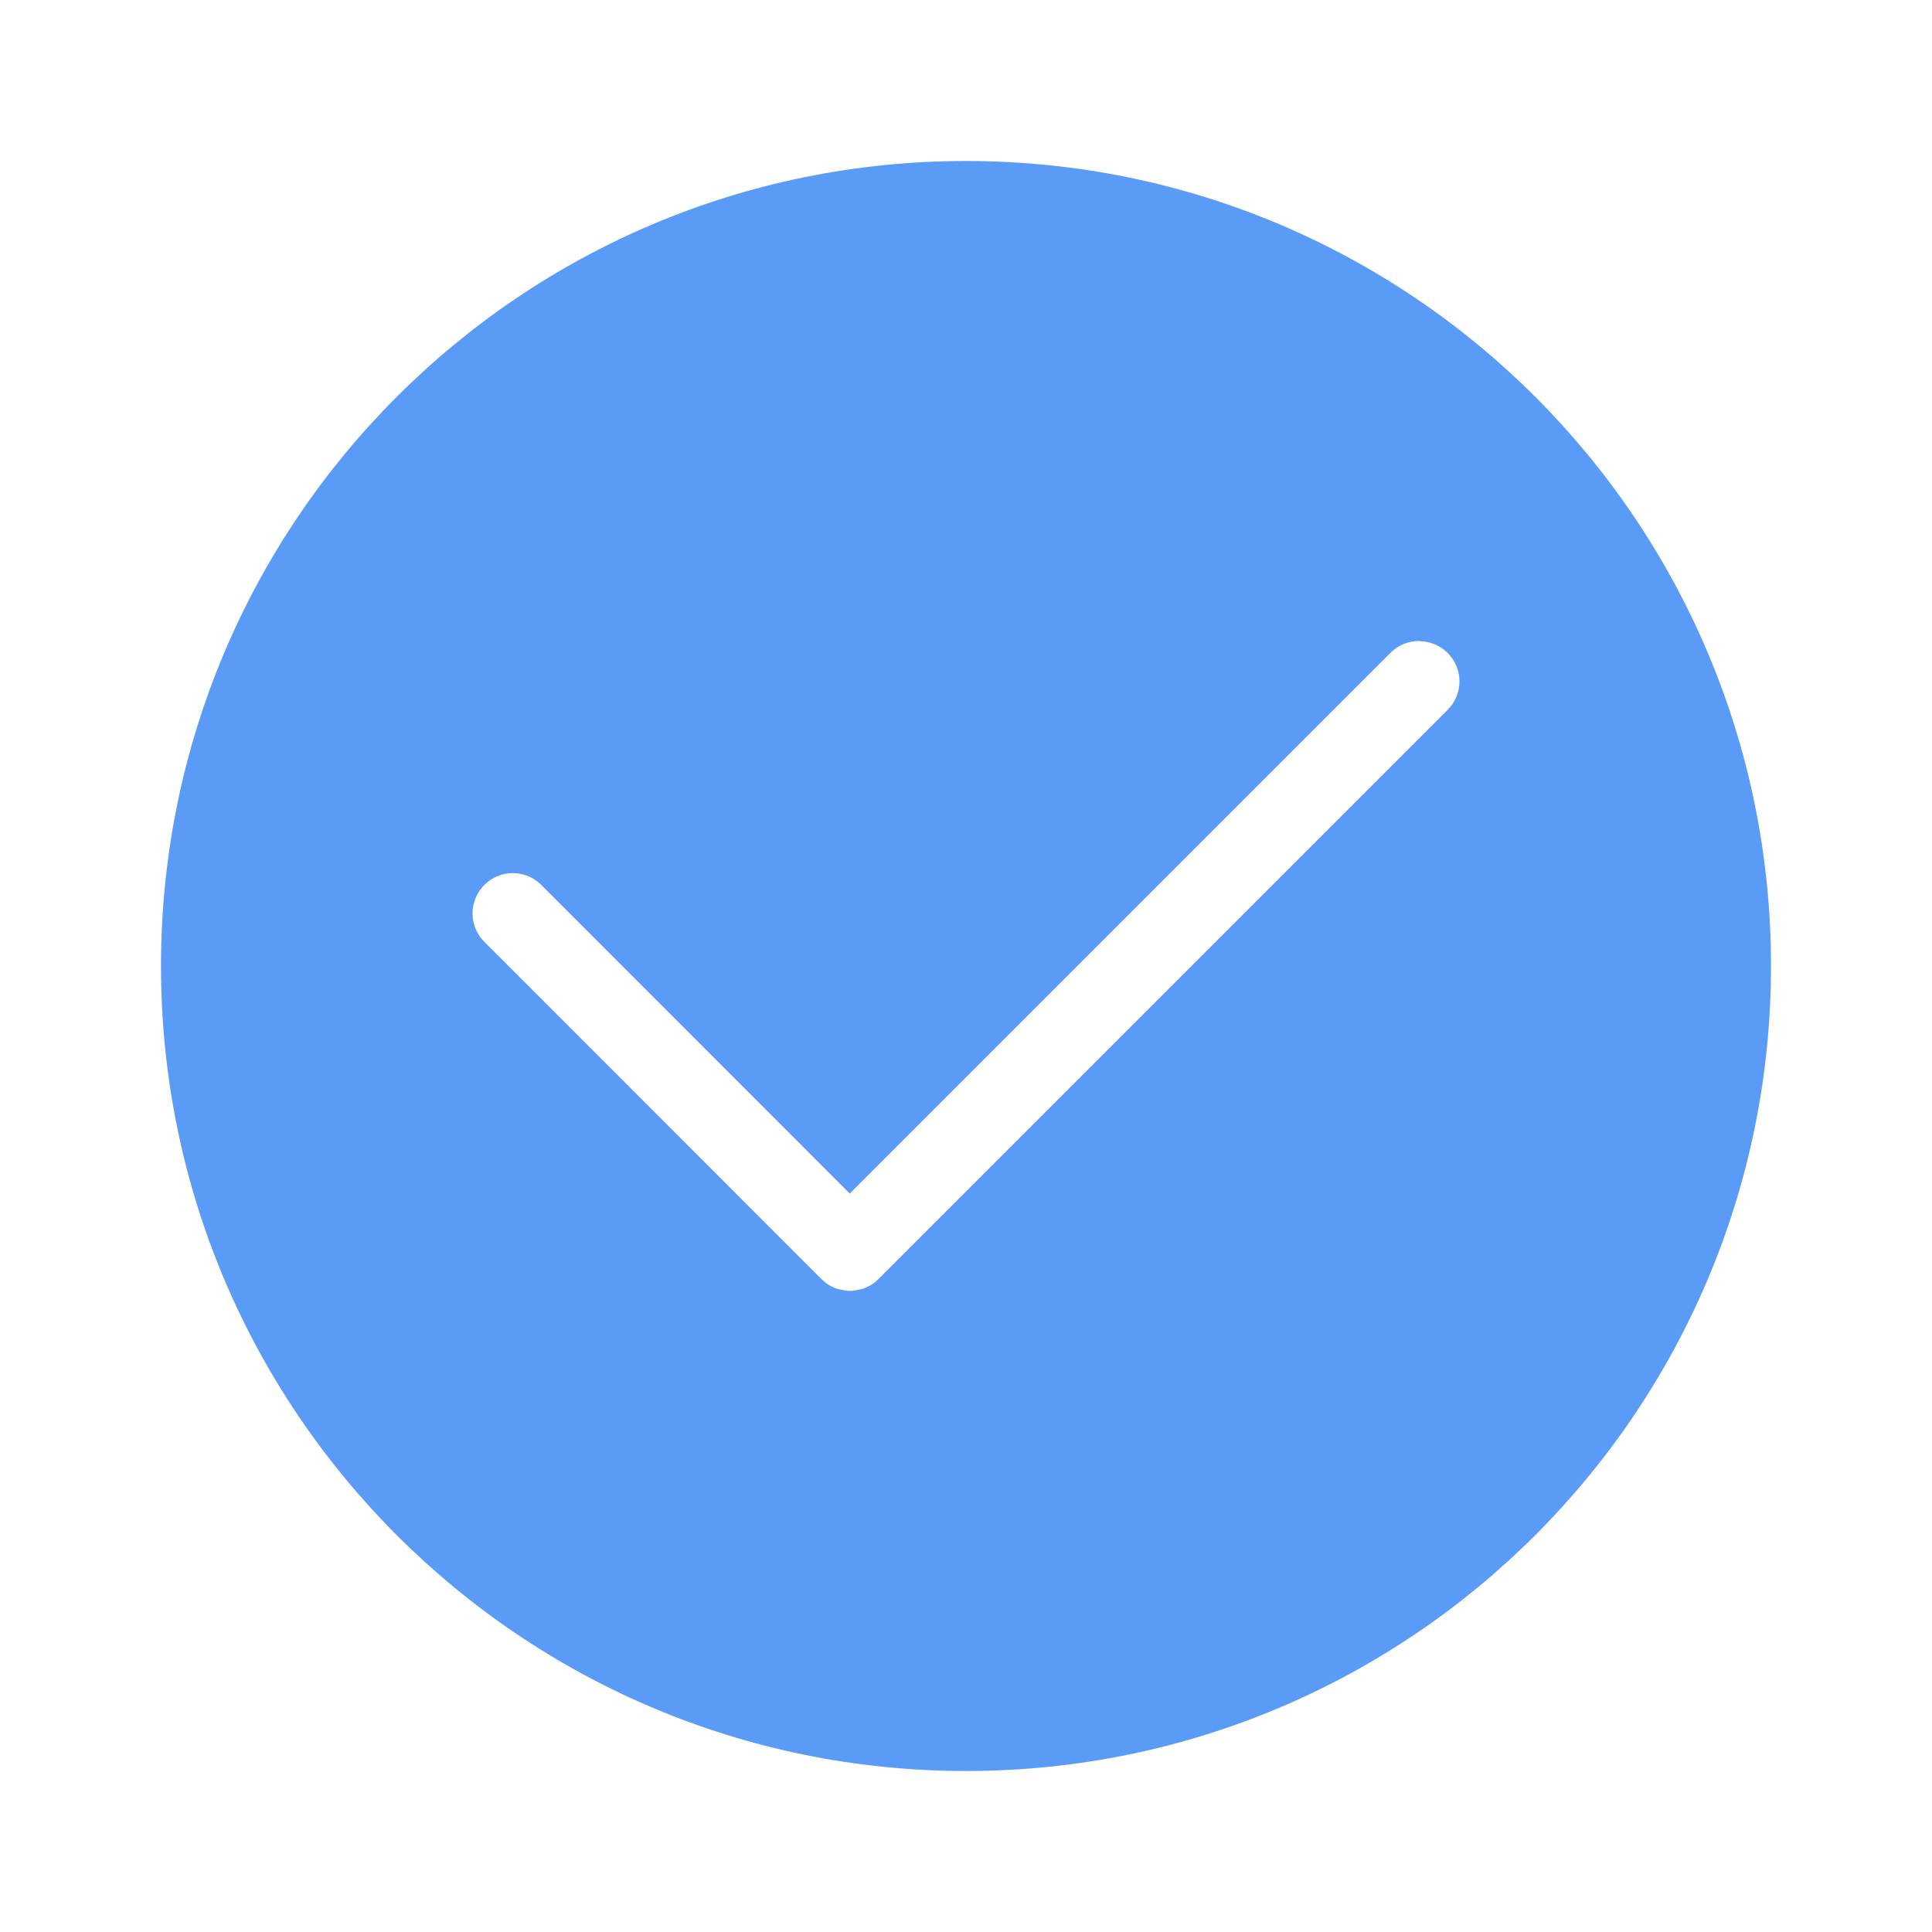
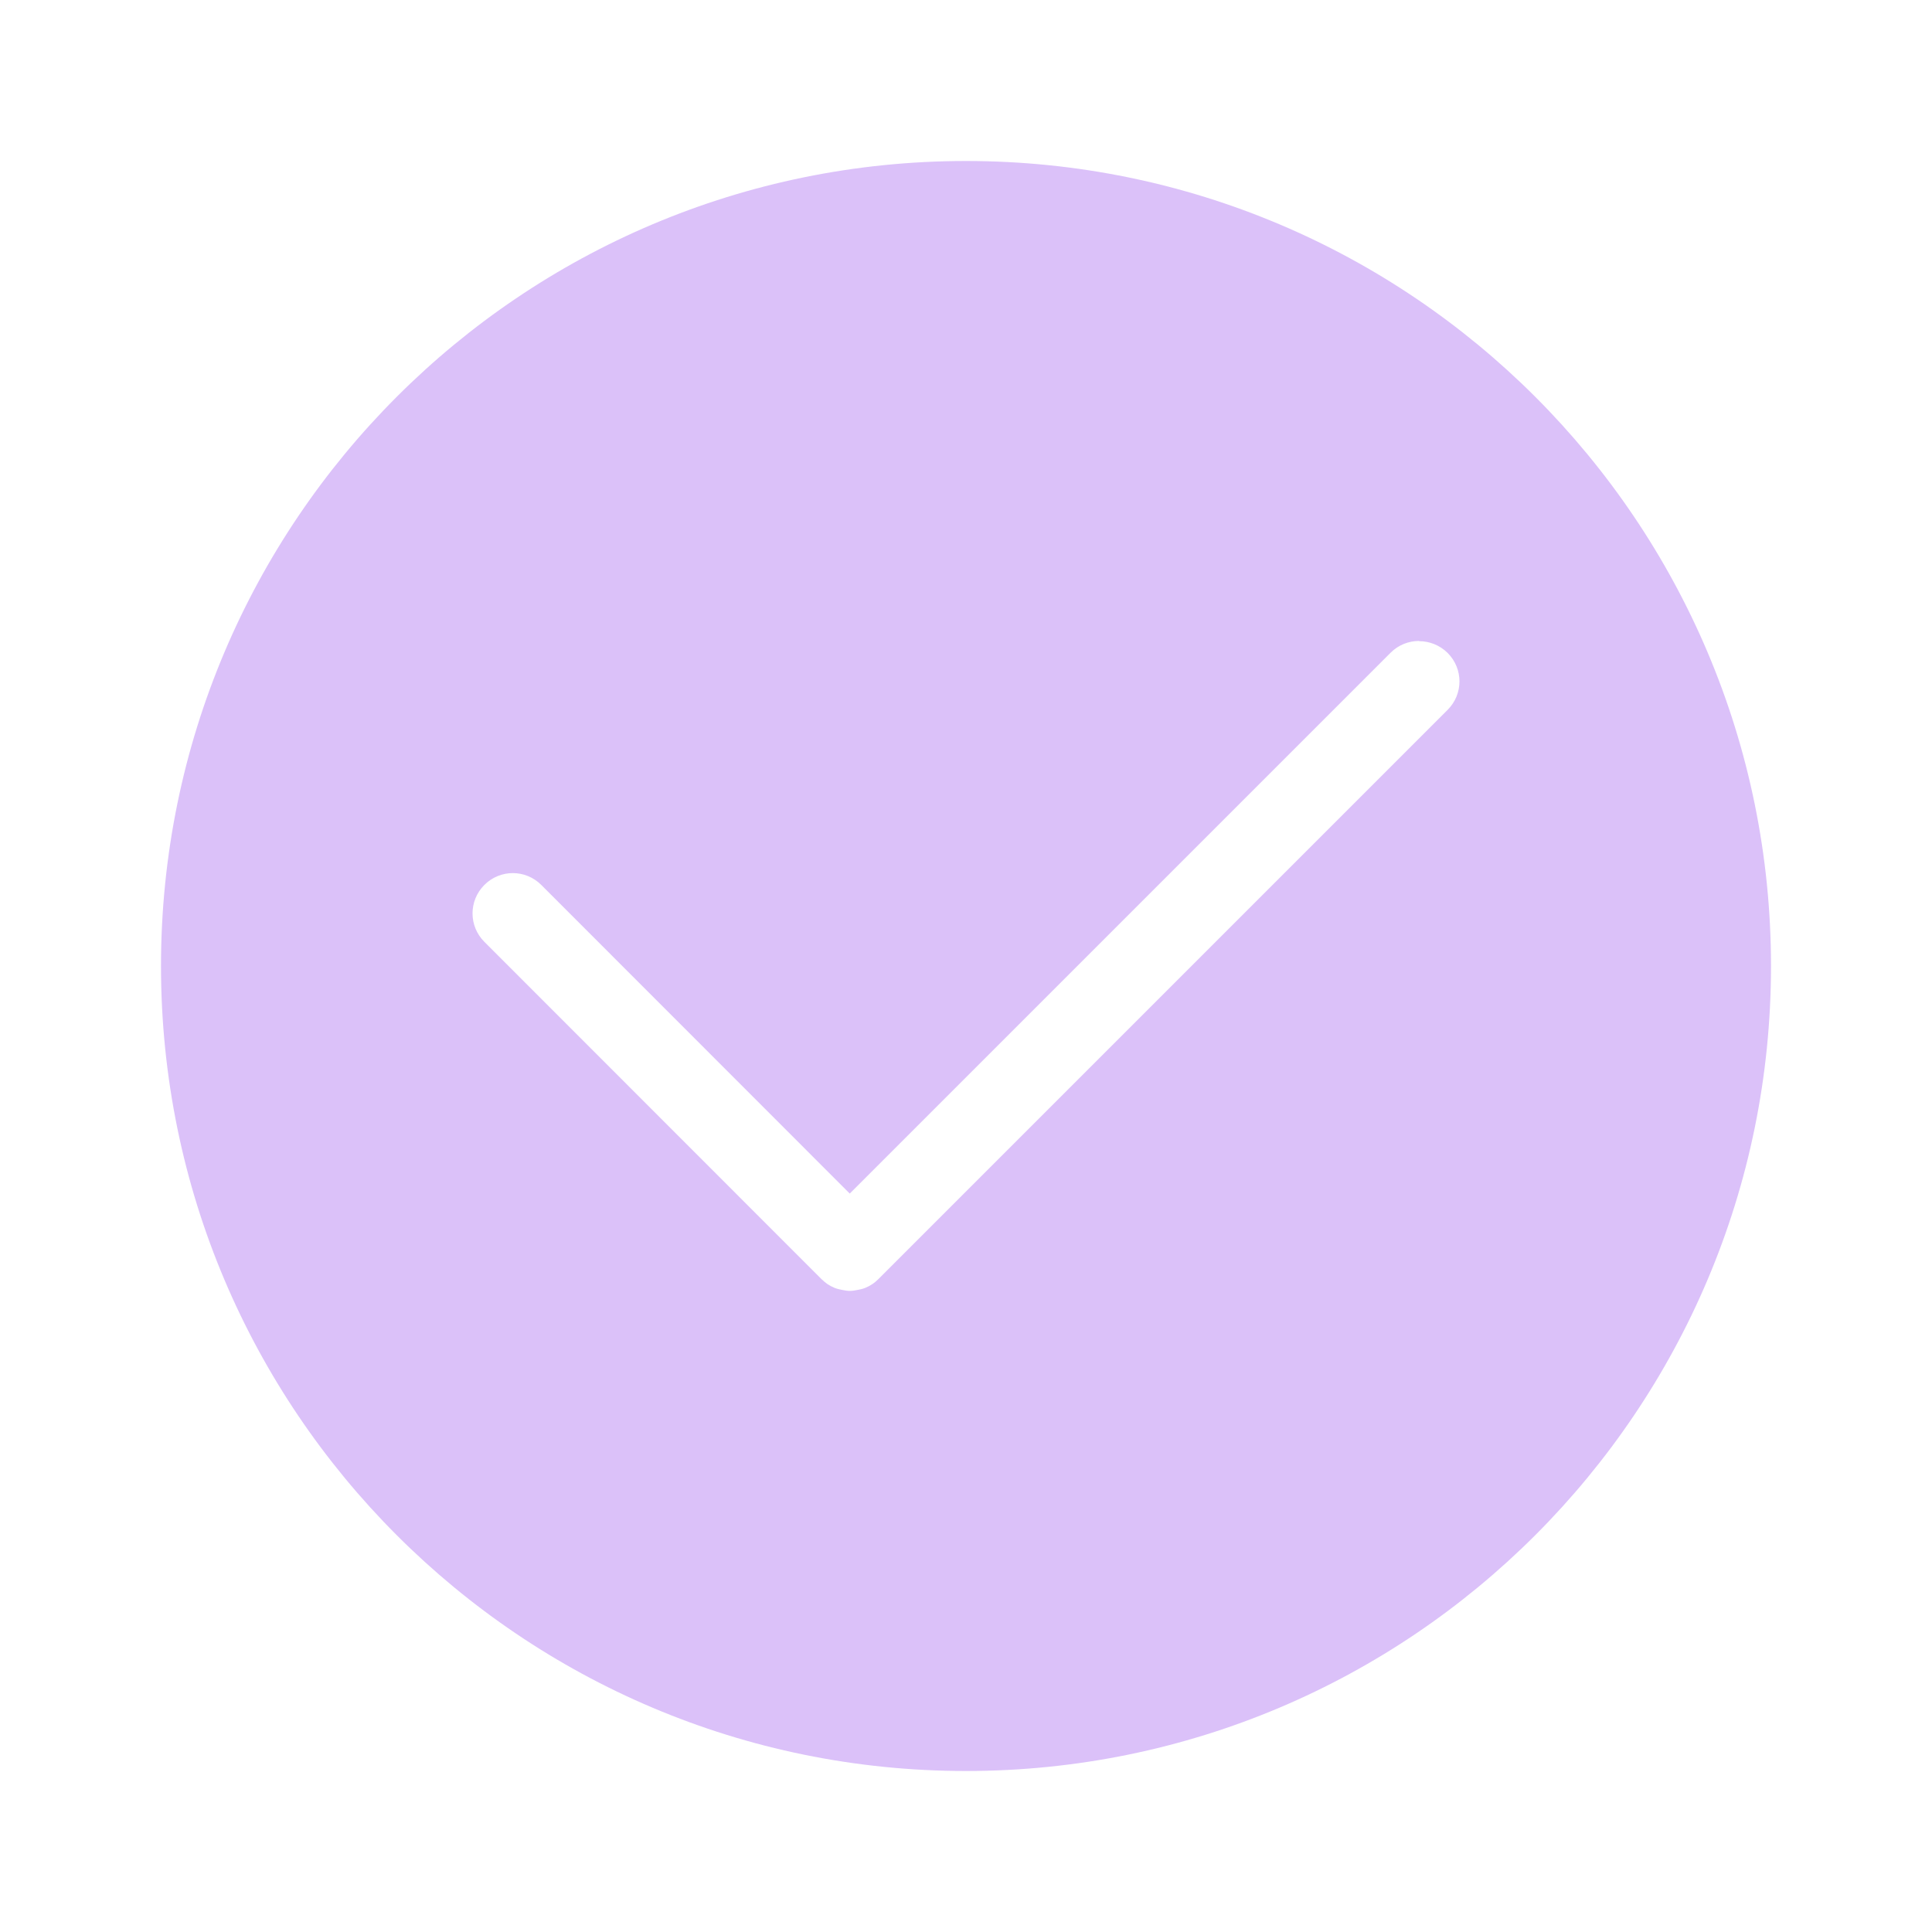
<svg xmlns="http://www.w3.org/2000/svg" width="24" height="24" version="1.1" viewBox="0 0 24 24">
-   <path d="m12 2a10 10 0 0 0-10 10 10 10 0 0 0 10 10 10 10 0 0 0 10-10 10 10 0 0 0-10-10zm5.629 5.963v0.002c0.128-4e-6 0.256 0.049 0.354 0.146 0.196 0.196 0.196 0.511 0 0.707l-7.072 7.072c-0.024 0.024-0.05 0.046-0.078 0.064-0.028 0.018-0.056 0.033-0.086 0.045-0.03 0.012-0.062 0.019-0.094 0.025-0.031 0.006-0.064 0.012-0.096 0.012-0.032 0-0.062-0.006-0.094-0.012-0.031-0.006-0.064-0.013-0.094-0.025-0.03-0.012-0.058-0.027-0.086-0.045-0.014-0.009-0.028-0.021-0.041-0.031-0.013-0.011-0.027-0.023-0.039-0.035l-4.186-4.188c-0.196-0.196-0.196-0.511 0-0.707 0.196-0.196 0.511-0.196 0.707 0l3.832 3.834 6.719-6.719c0.098-0.098 0.226-0.146 0.354-0.146z" fill="#5b9bf8" />
+   <path d="m12 2a10 10 0 0 0-10 10 10 10 0 0 0 10 10 10 10 0 0 0 10-10 10 10 0 0 0-10-10zm5.629 5.963v0.002c0.128-4e-6 0.256 0.049 0.354 0.146 0.196 0.196 0.196 0.511 0 0.707l-7.072 7.072c-0.024 0.024-0.05 0.046-0.078 0.064-0.028 0.018-0.056 0.033-0.086 0.045-0.03 0.012-0.062 0.019-0.094 0.025-0.031 0.006-0.064 0.012-0.096 0.012-0.032 0-0.062-0.006-0.094-0.012-0.031-0.006-0.064-0.013-0.094-0.025-0.03-0.012-0.058-0.027-0.086-0.045-0.014-0.009-0.028-0.021-0.041-0.031-0.013-0.011-0.027-0.023-0.039-0.035l-4.186-4.188c-0.196-0.196-0.196-0.511 0-0.707 0.196-0.196 0.511-0.196 0.707 0l3.832 3.834 6.719-6.719c0.098-0.098 0.226-0.146 0.354-0.146z" fill="#dbc1f9" />
</svg>
